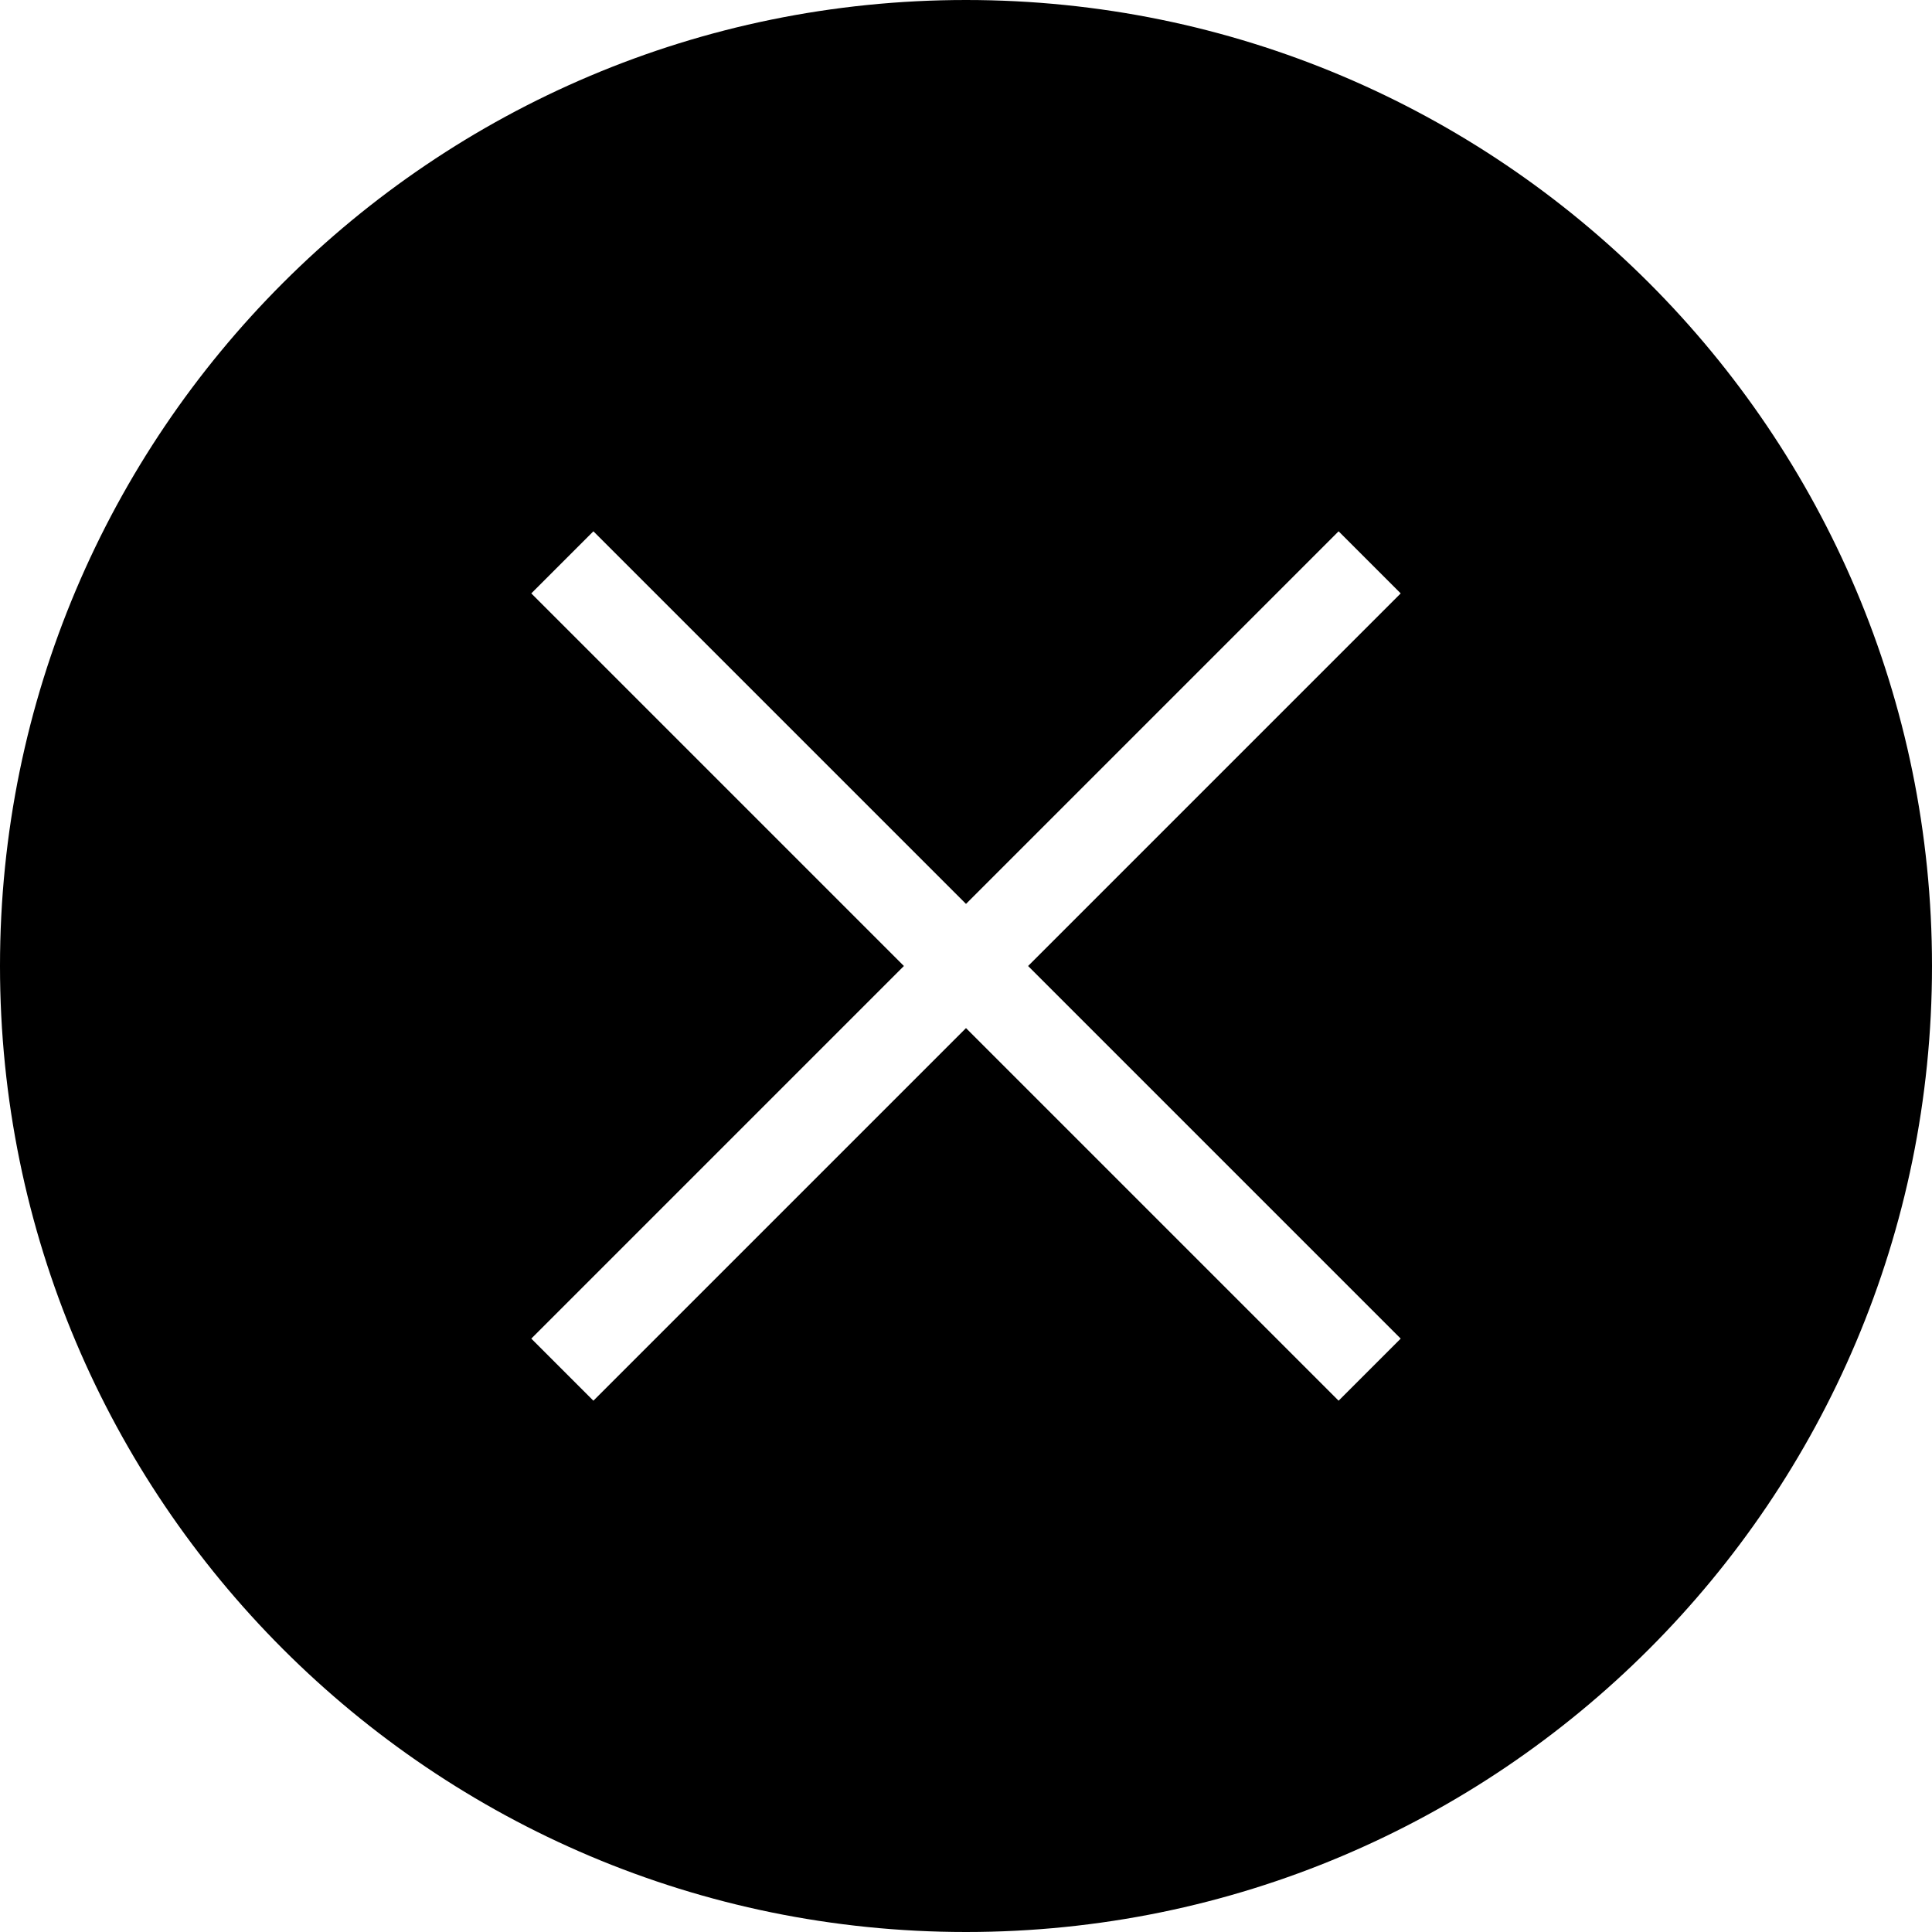
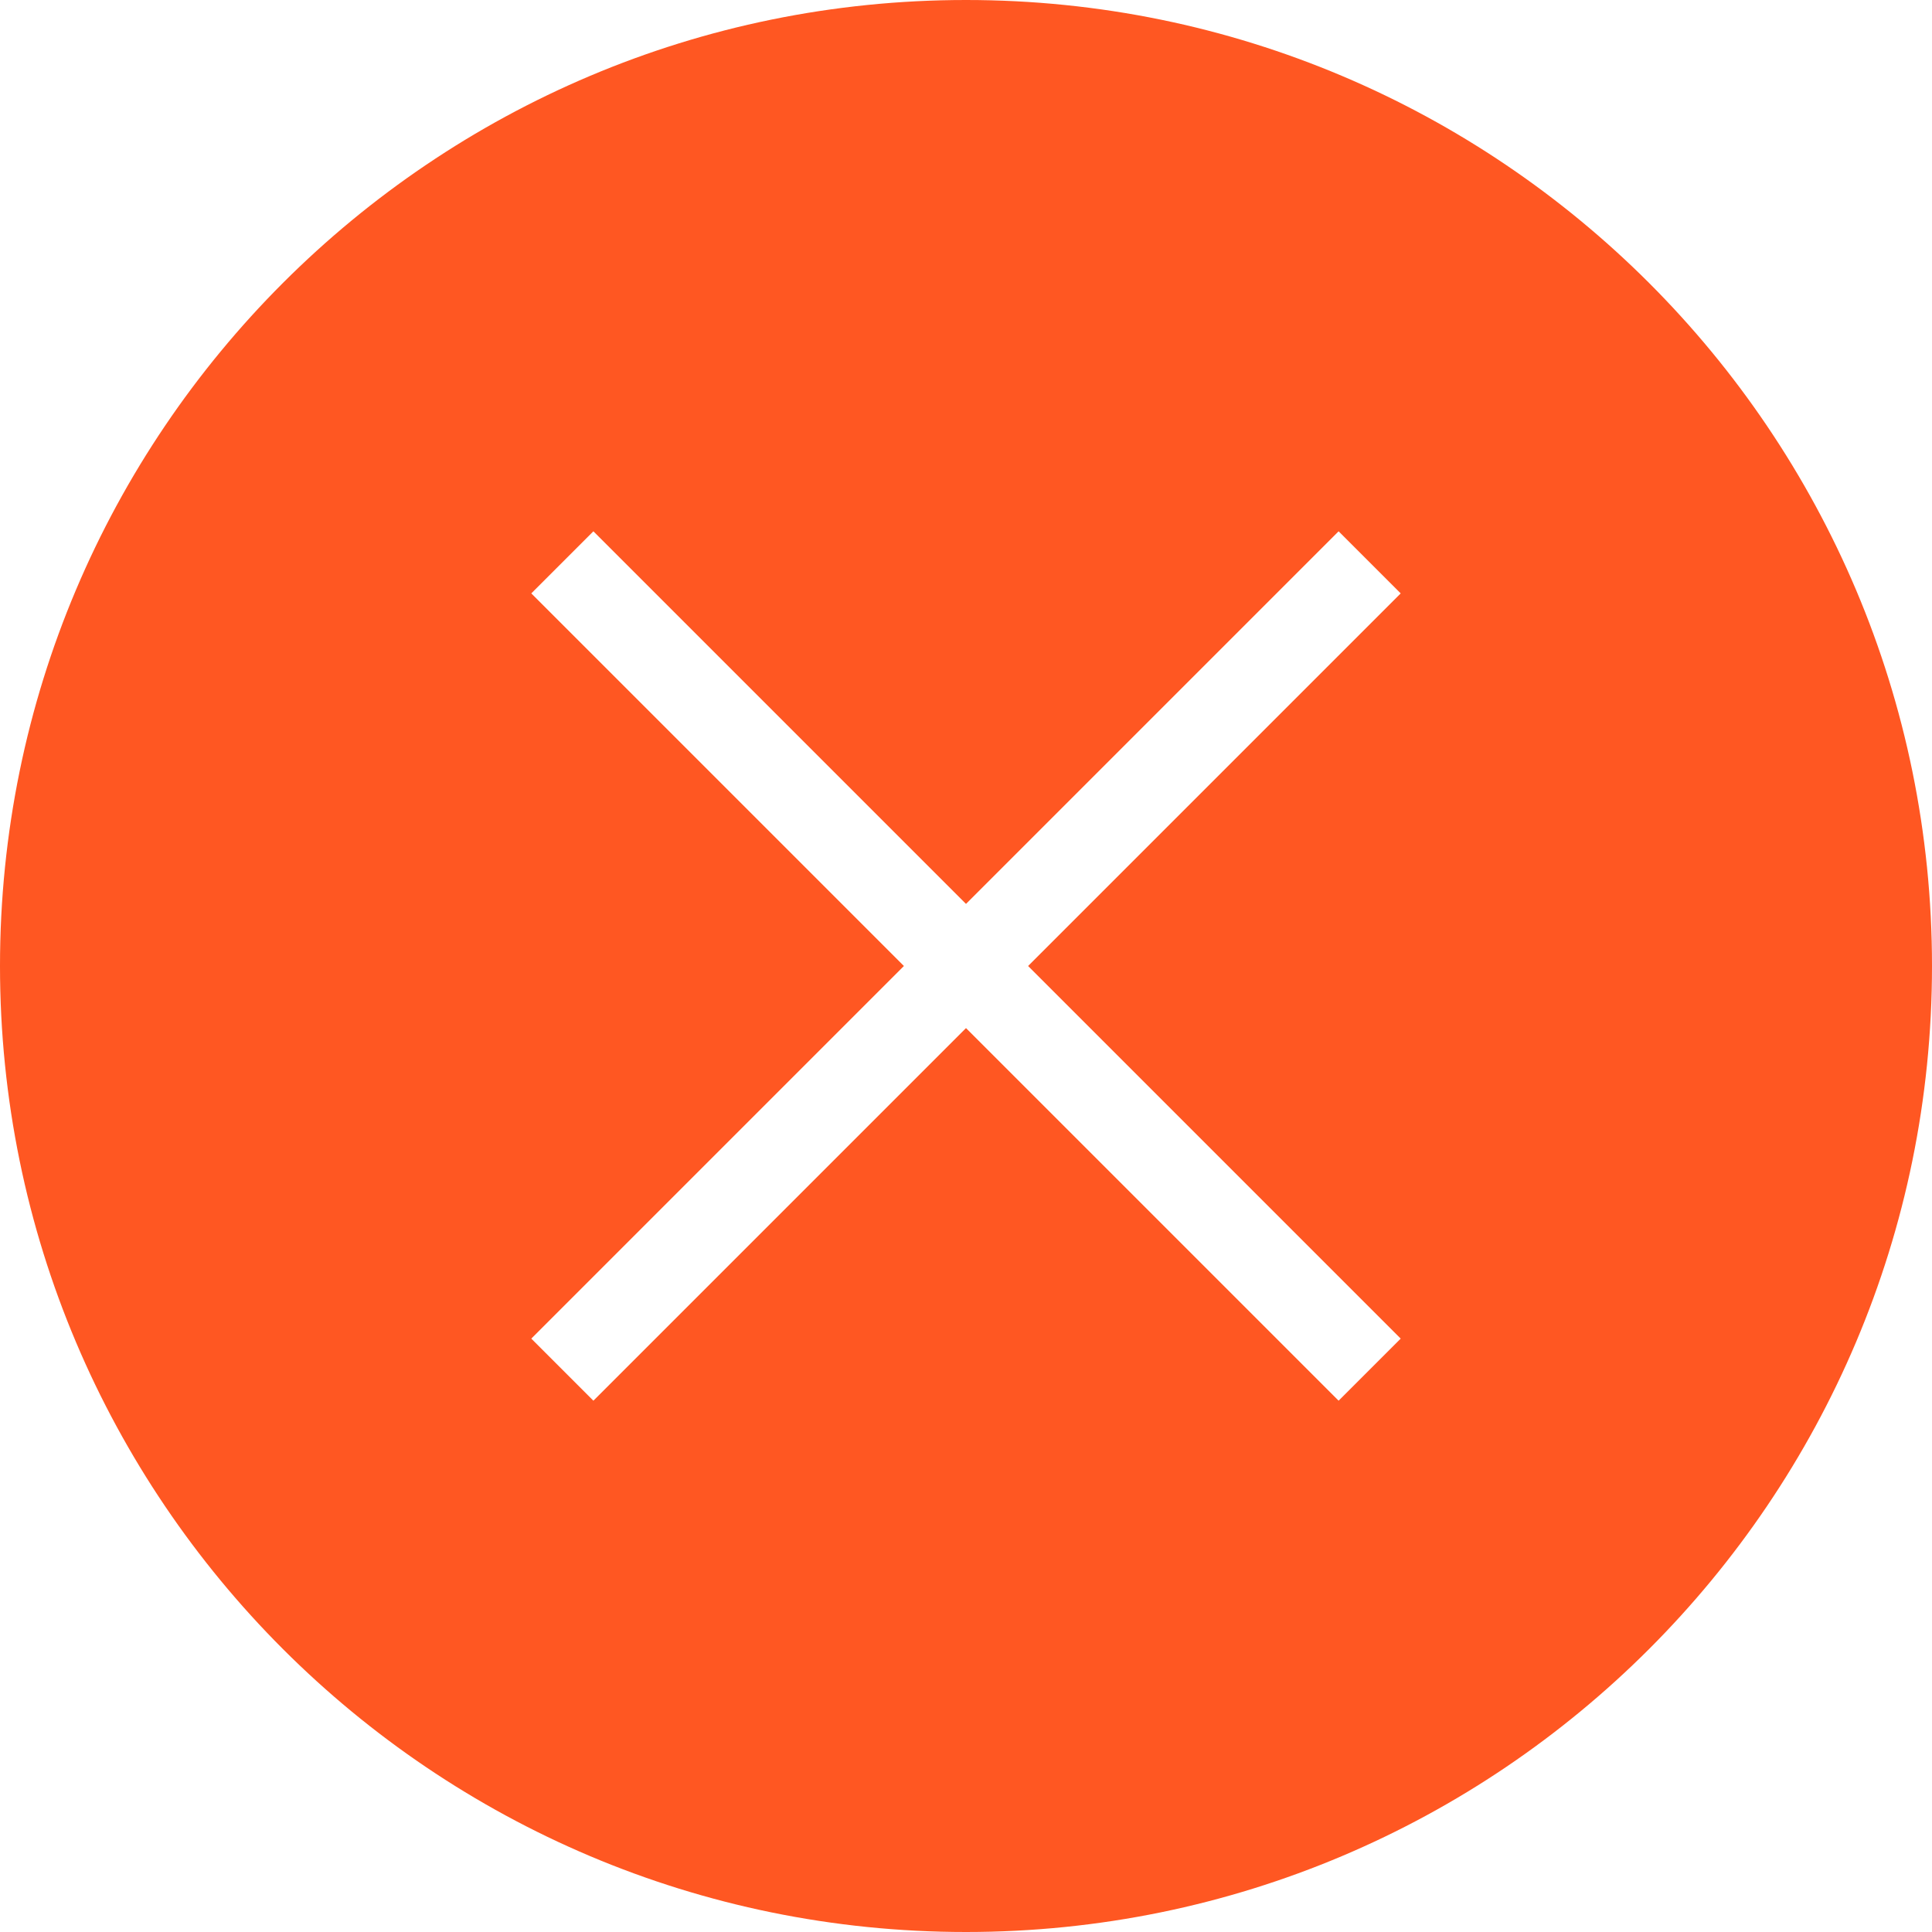
<svg xmlns="http://www.w3.org/2000/svg" xmlns:xlink="http://www.w3.org/1999/xlink" height="22px" version="1.1" viewBox="0 0 22 22" width="22px">
  <defs>
    <path d="M11,22 C17.075,22 22,17.075 22,11 C22,4.925 17.075,0 11,0 C4.925,0 0,4.925 0,11 C0,17.075 4.925,22 11,22 Z M6.757,15.95 L6.05,15.243 L10.293,11 L6.05,6.757 L6.757,6.05 L11,10.293 L15.243,6.05 L15.95,6.757 L11.707,11 L15.95,15.243 L15.243,15.95 L11,11.707 L6.757,15.95 Z" id="path-1" />
  </defs>
  <g fill="none" fill-rule="evenodd" id="miu" stroke="none" stroke-width="1">
    <g id="circle_close_delete_glyph">
-       <use fill="#000000" fill-rule="evenodd" xlink:href="#path-1" />
+       <use fill="#FF5722" fill-rule="evenodd" xlink:href="#path-1" />
      <use fill="none" xlink:href="#path-1" />
    </g>
  </g>
</svg>
